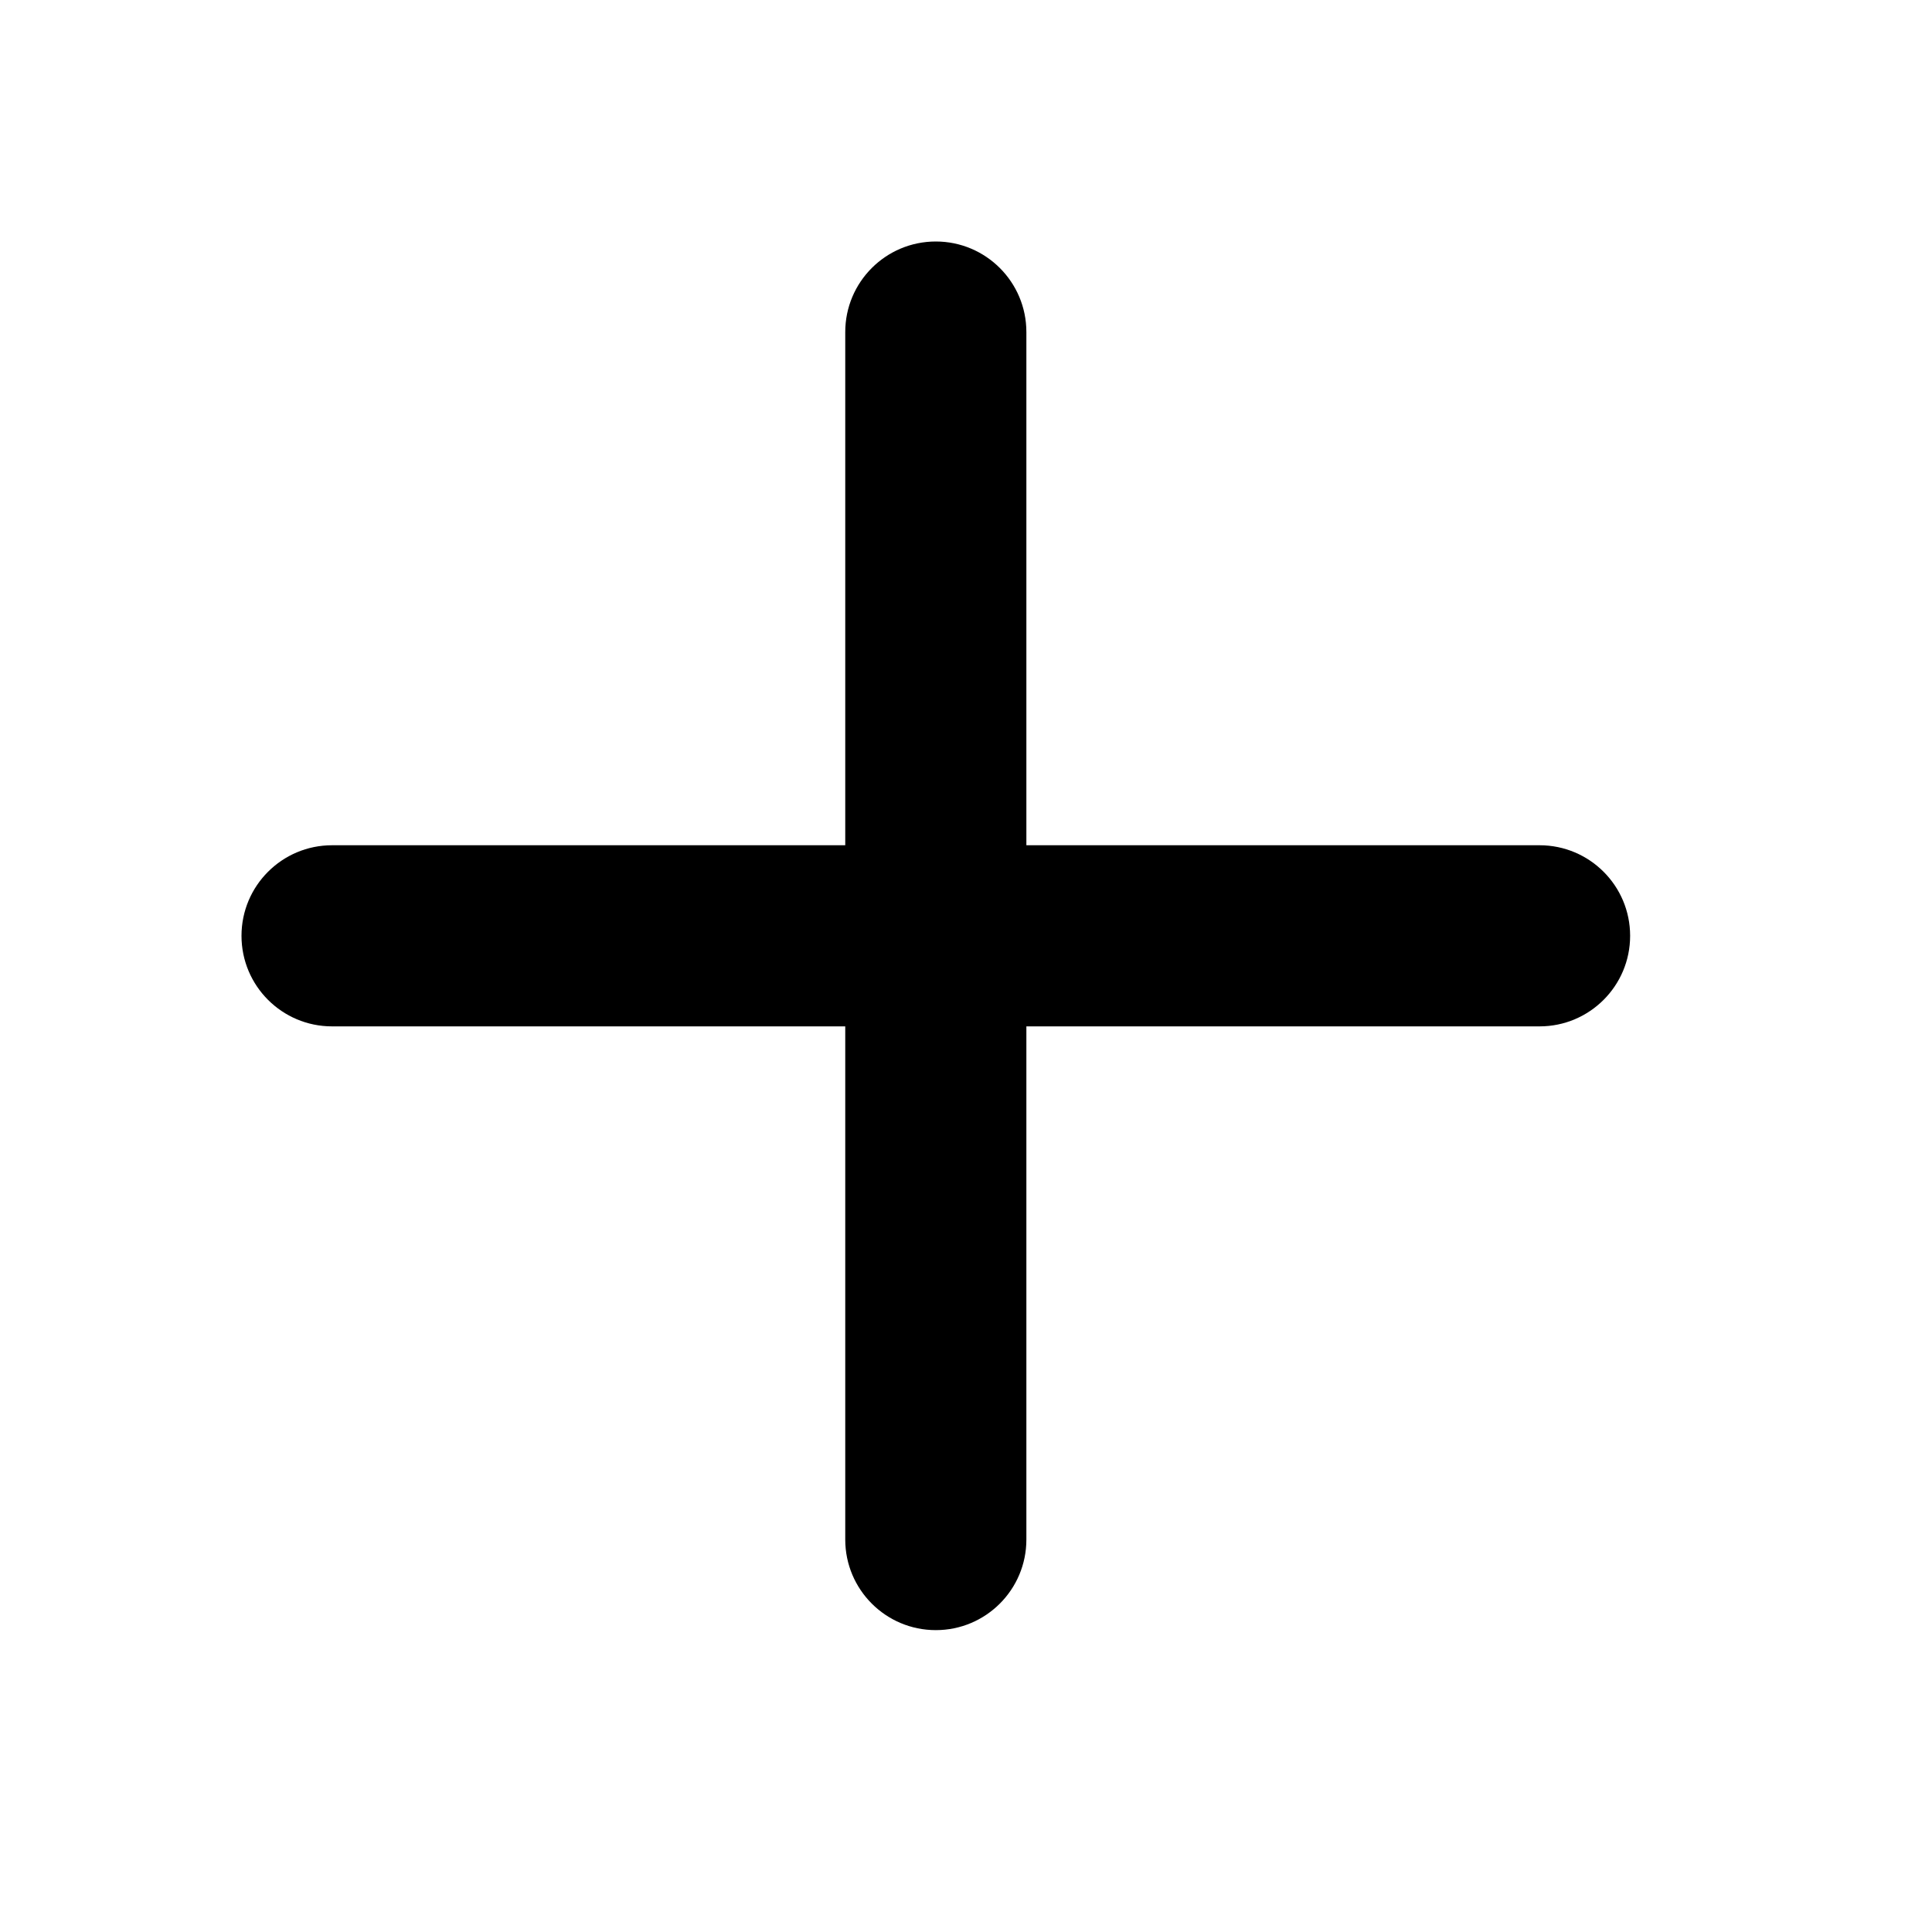
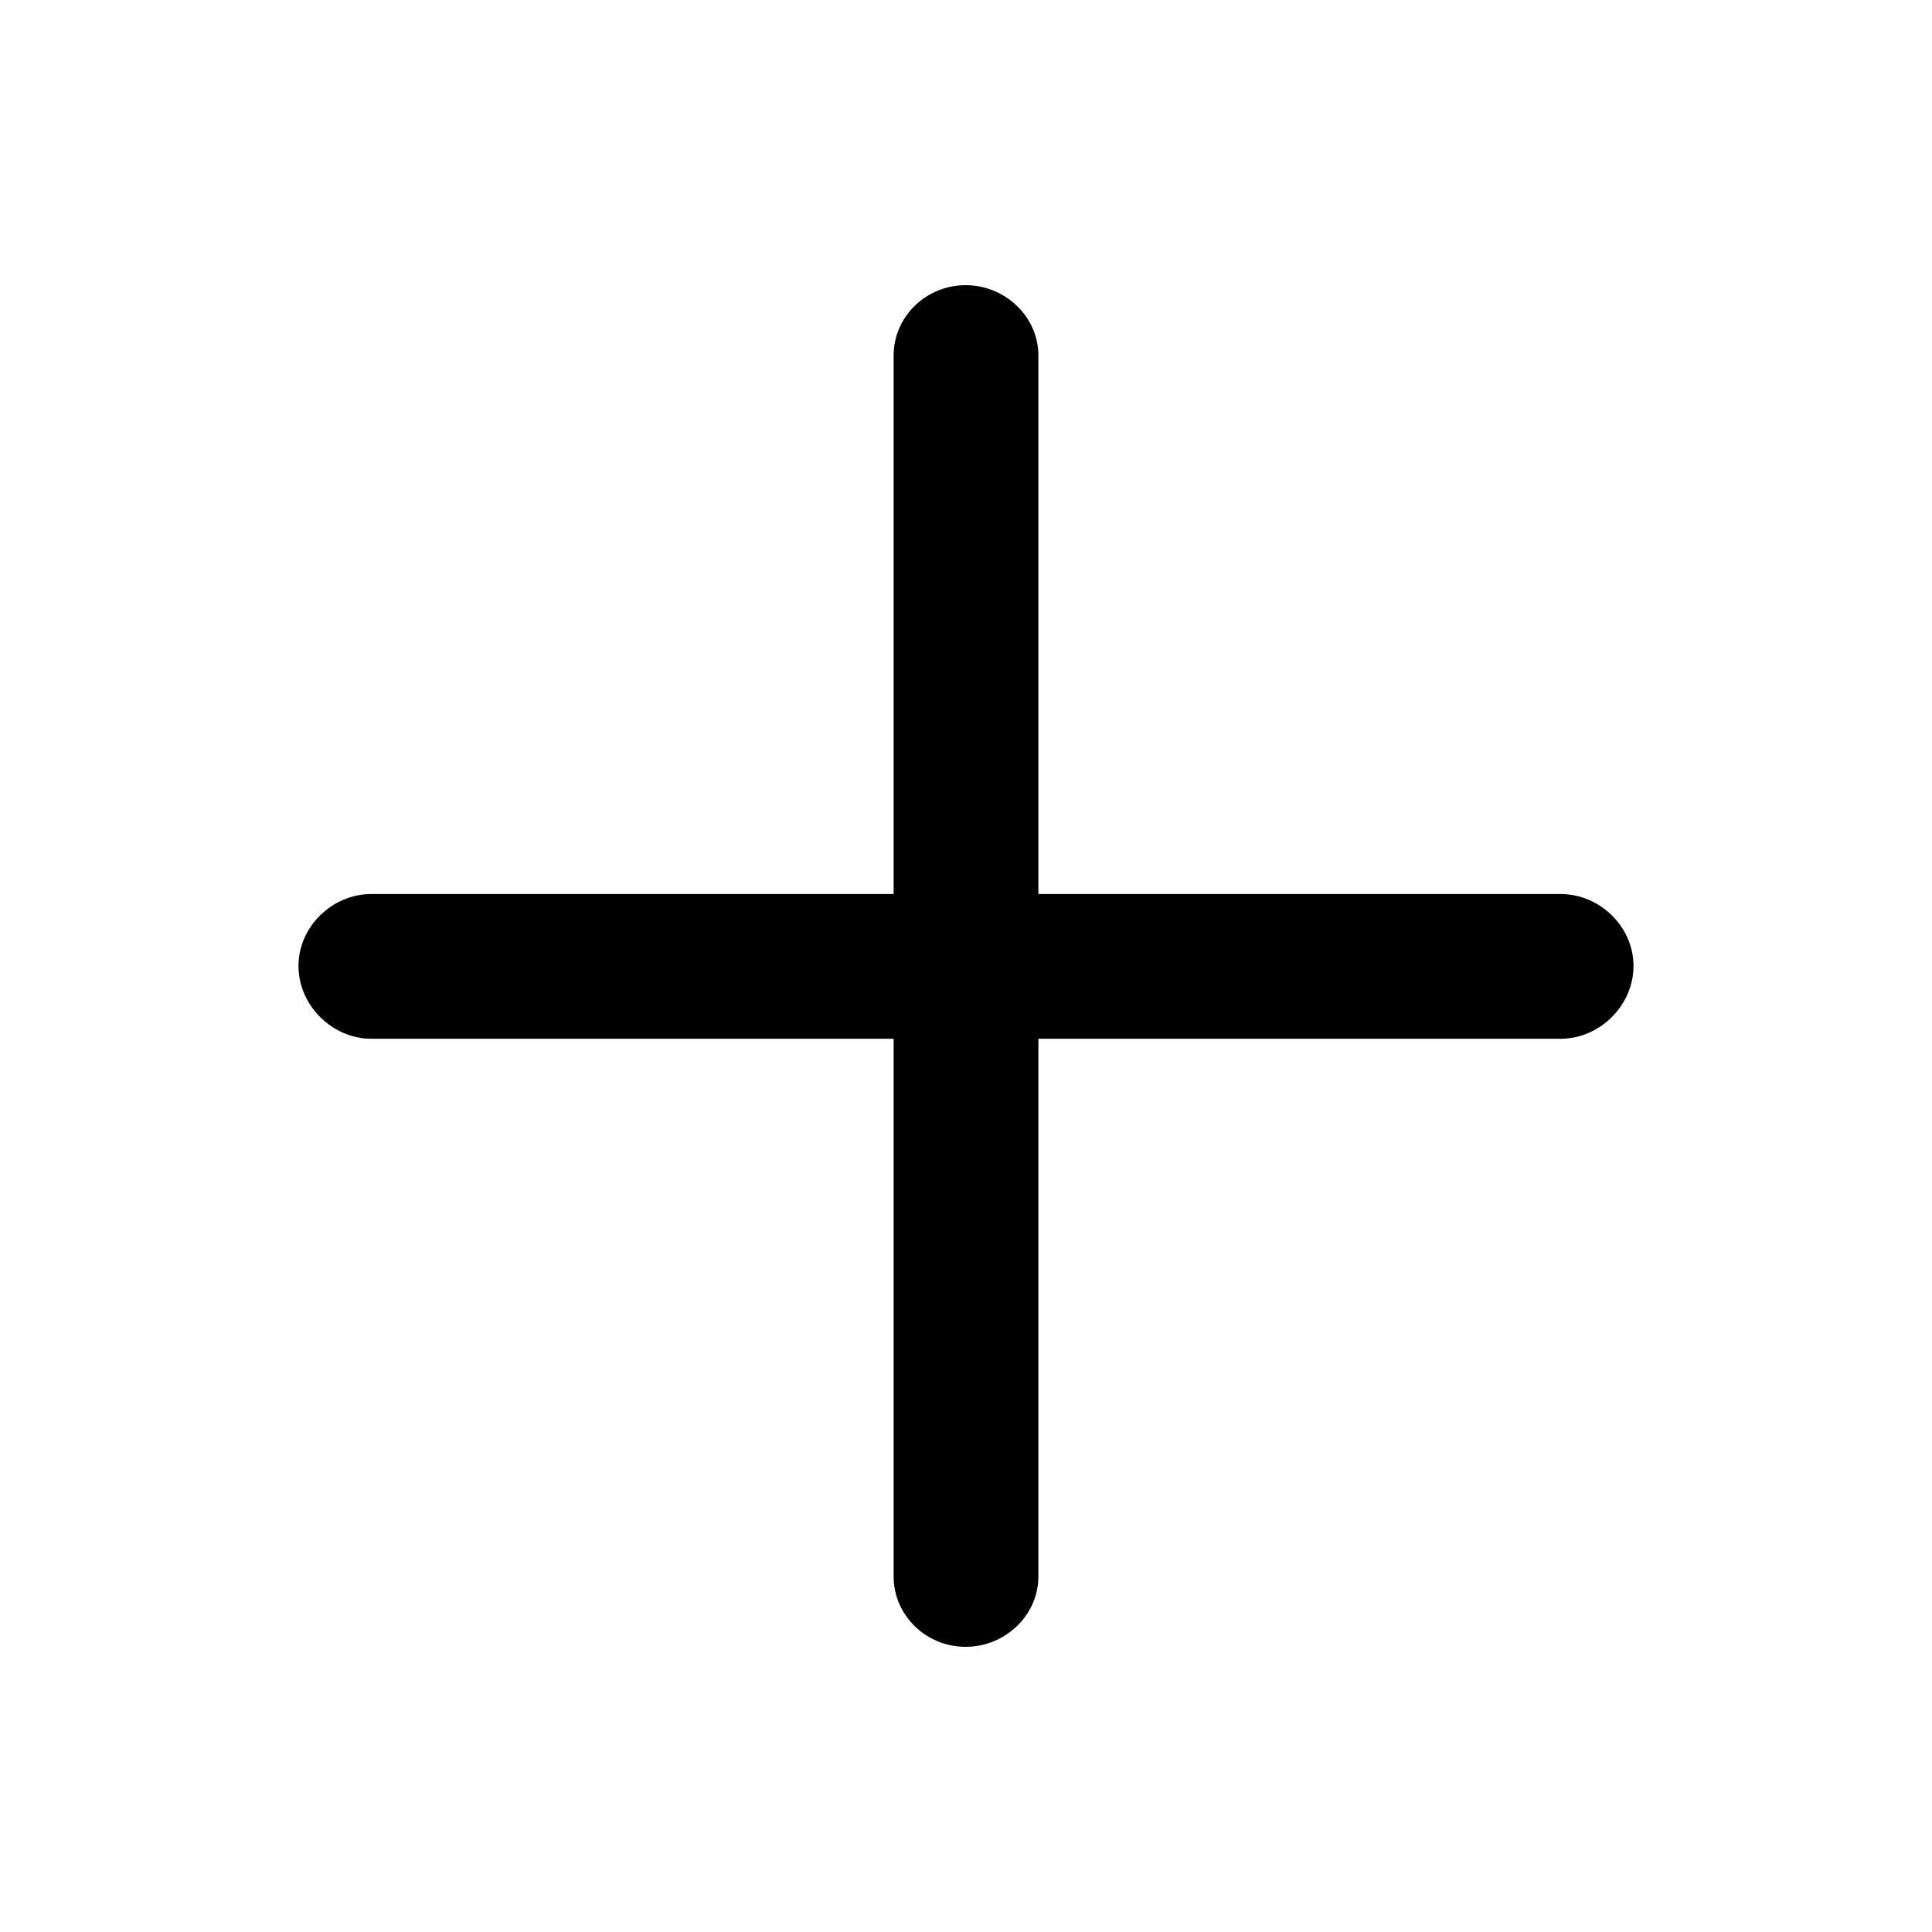
- <svg xmlns="http://www.w3.org/2000/svg" viewBox="0 0 16 16" fill="currentColor">
-   <path d="M7.75 2a.75.75 0 0 1 .75.75V7h4.25a.75.75 0 0 1 0 1.5H8.5v4.25a.75.75 0 0 1-1.5 0V8.5H2.75a.75.75 0 0 1 0-1.5H7V2.75A.75.75 0 0 1 7.75 2Z" />
+ <svg xmlns="http://www.w3.org/2000/svg" fill="currentColor" viewBox="0 0 56 56">
+   <path d="M 27.988 47.734 C 29.137 47.734 30.098 46.82 30.098 45.695 L 30.098 30.109 L 45.238 30.109 C 46.363 30.109 47.348 29.148 47.348 28 C 47.348 26.852 46.363 25.914 45.238 25.914 L 30.098 25.914 L 30.098 10.305 C 30.098 9.18 29.137 8.266 27.988 8.266 C 26.84 8.266 25.902 9.18 25.902 10.305 L 25.902 25.914 L 10.762 25.914 C 9.637 25.914 8.652 26.852 8.652 28 C 8.652 29.148 9.637 30.109 10.762 30.109 L 25.902 30.109 L 25.902 45.695 C 25.902 46.82 26.84 47.734 27.988 47.734 Z" />
</svg>
